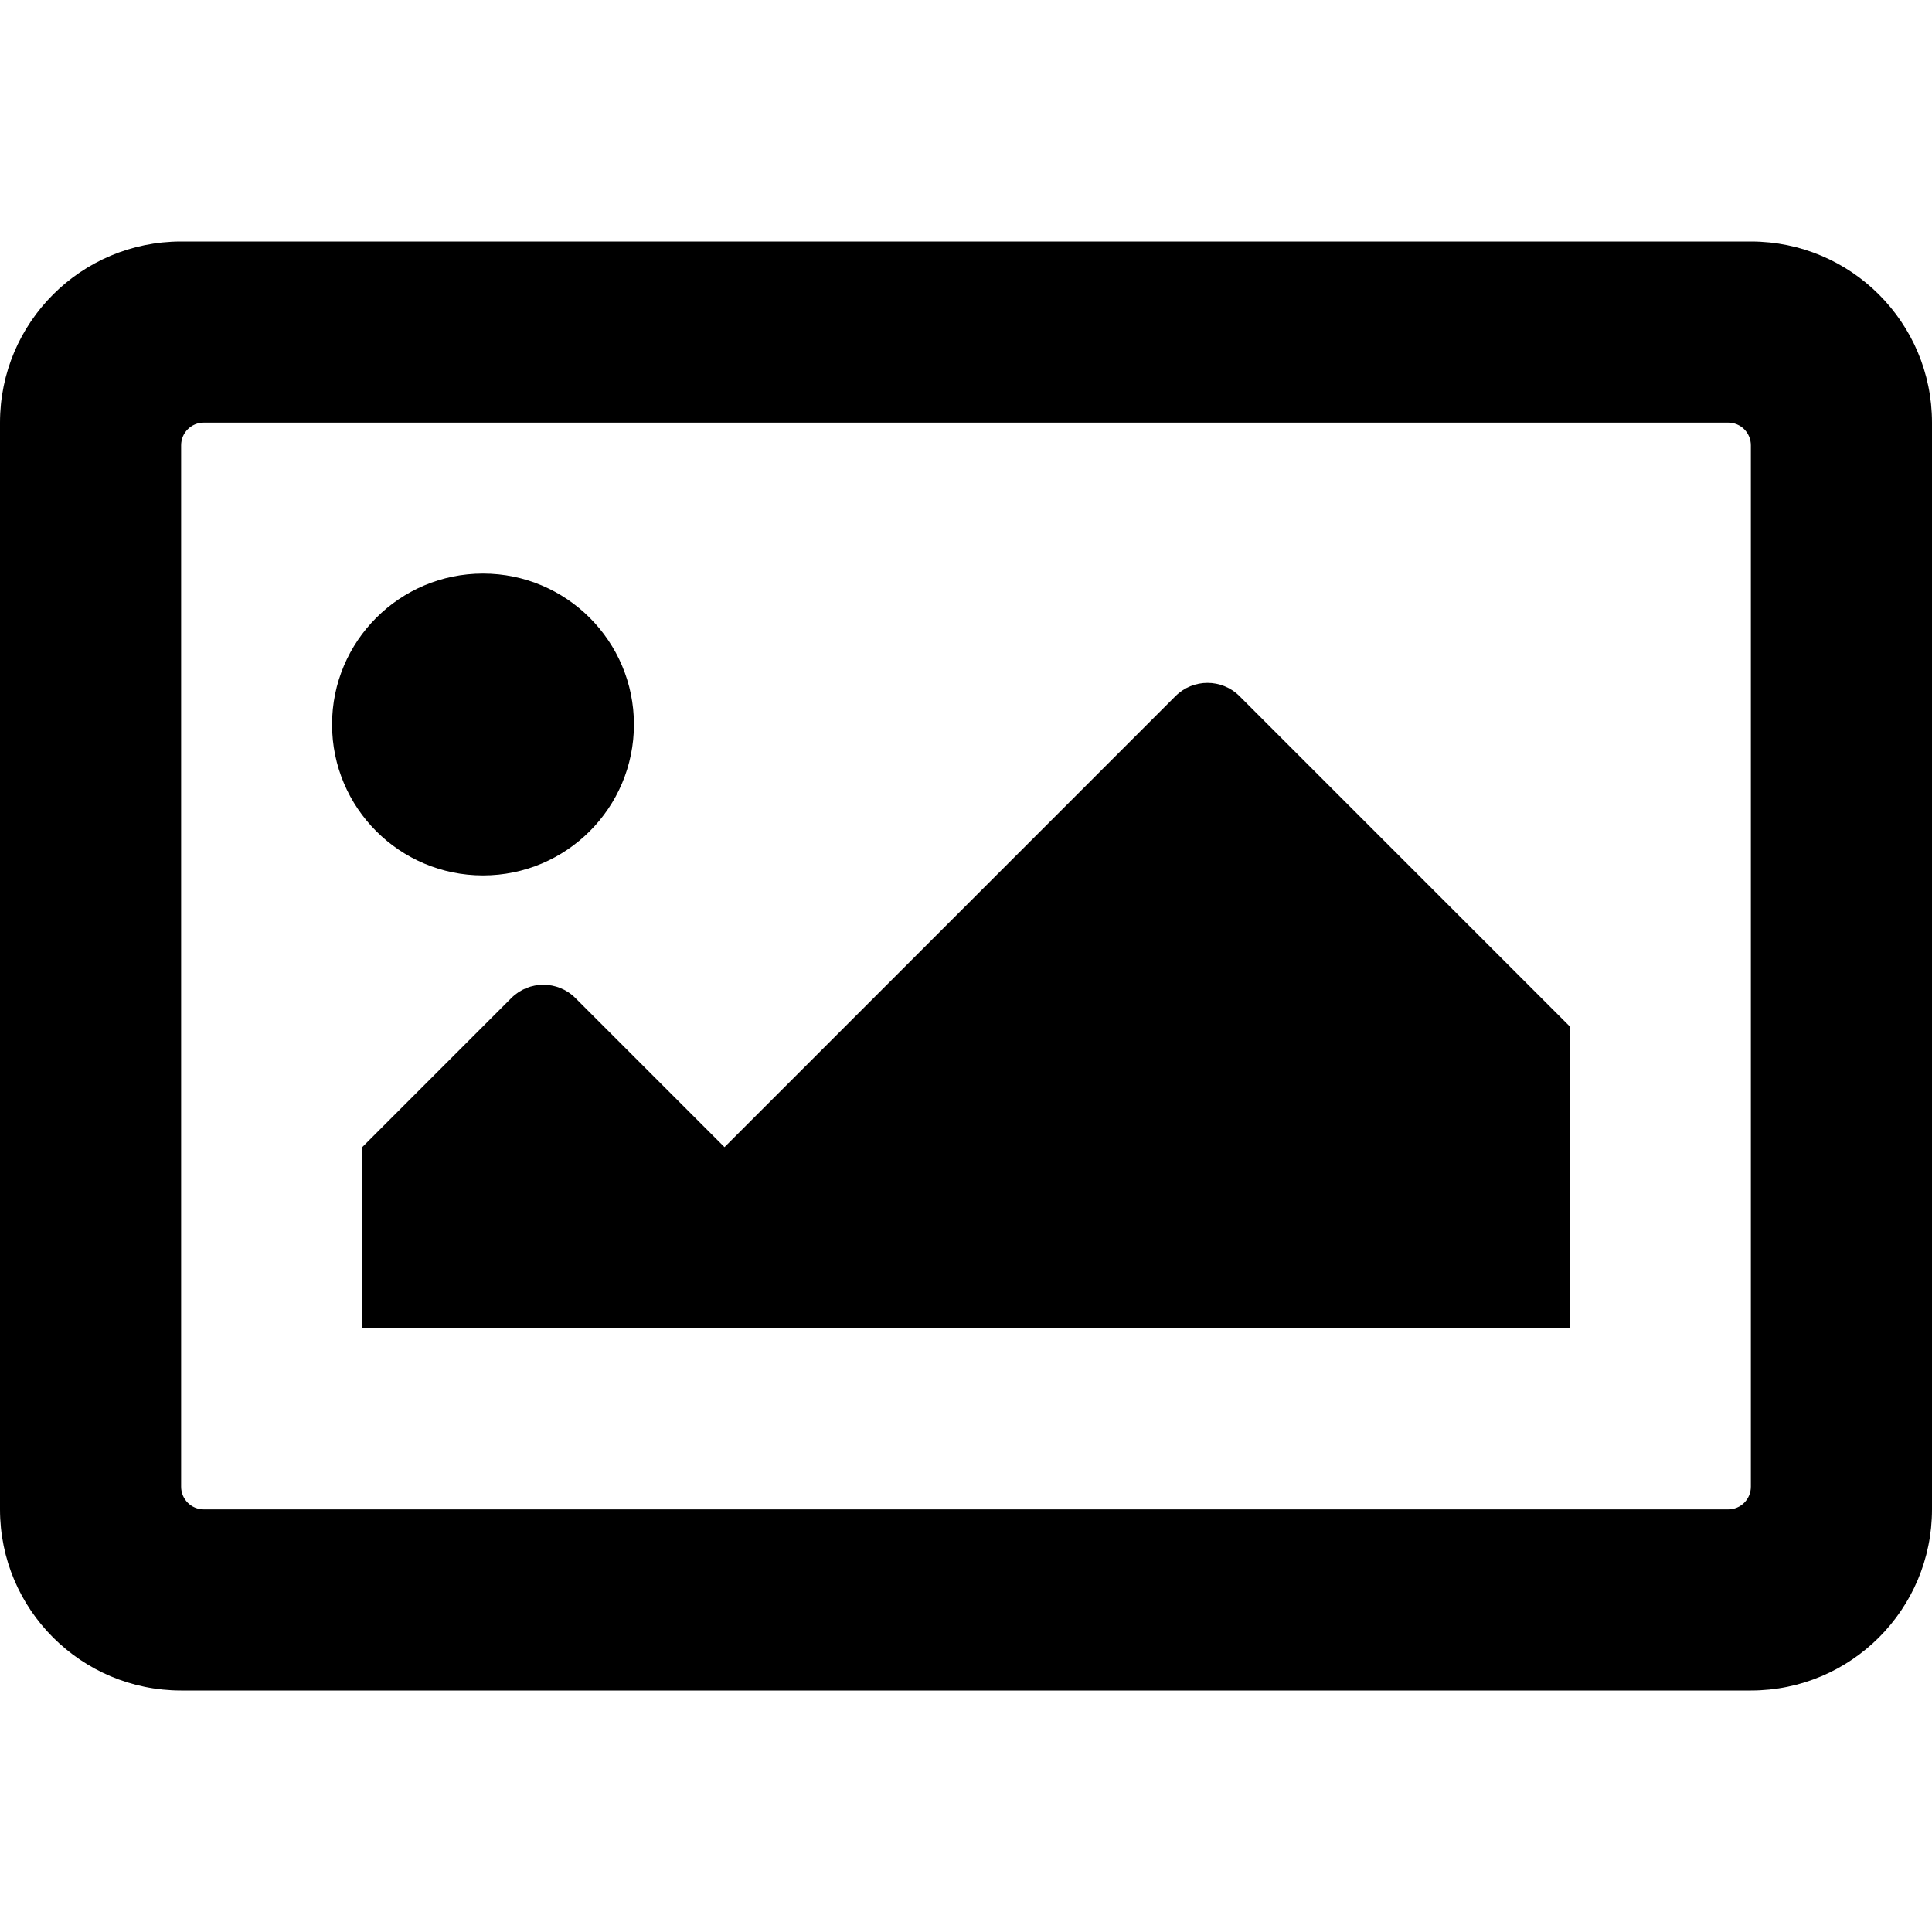
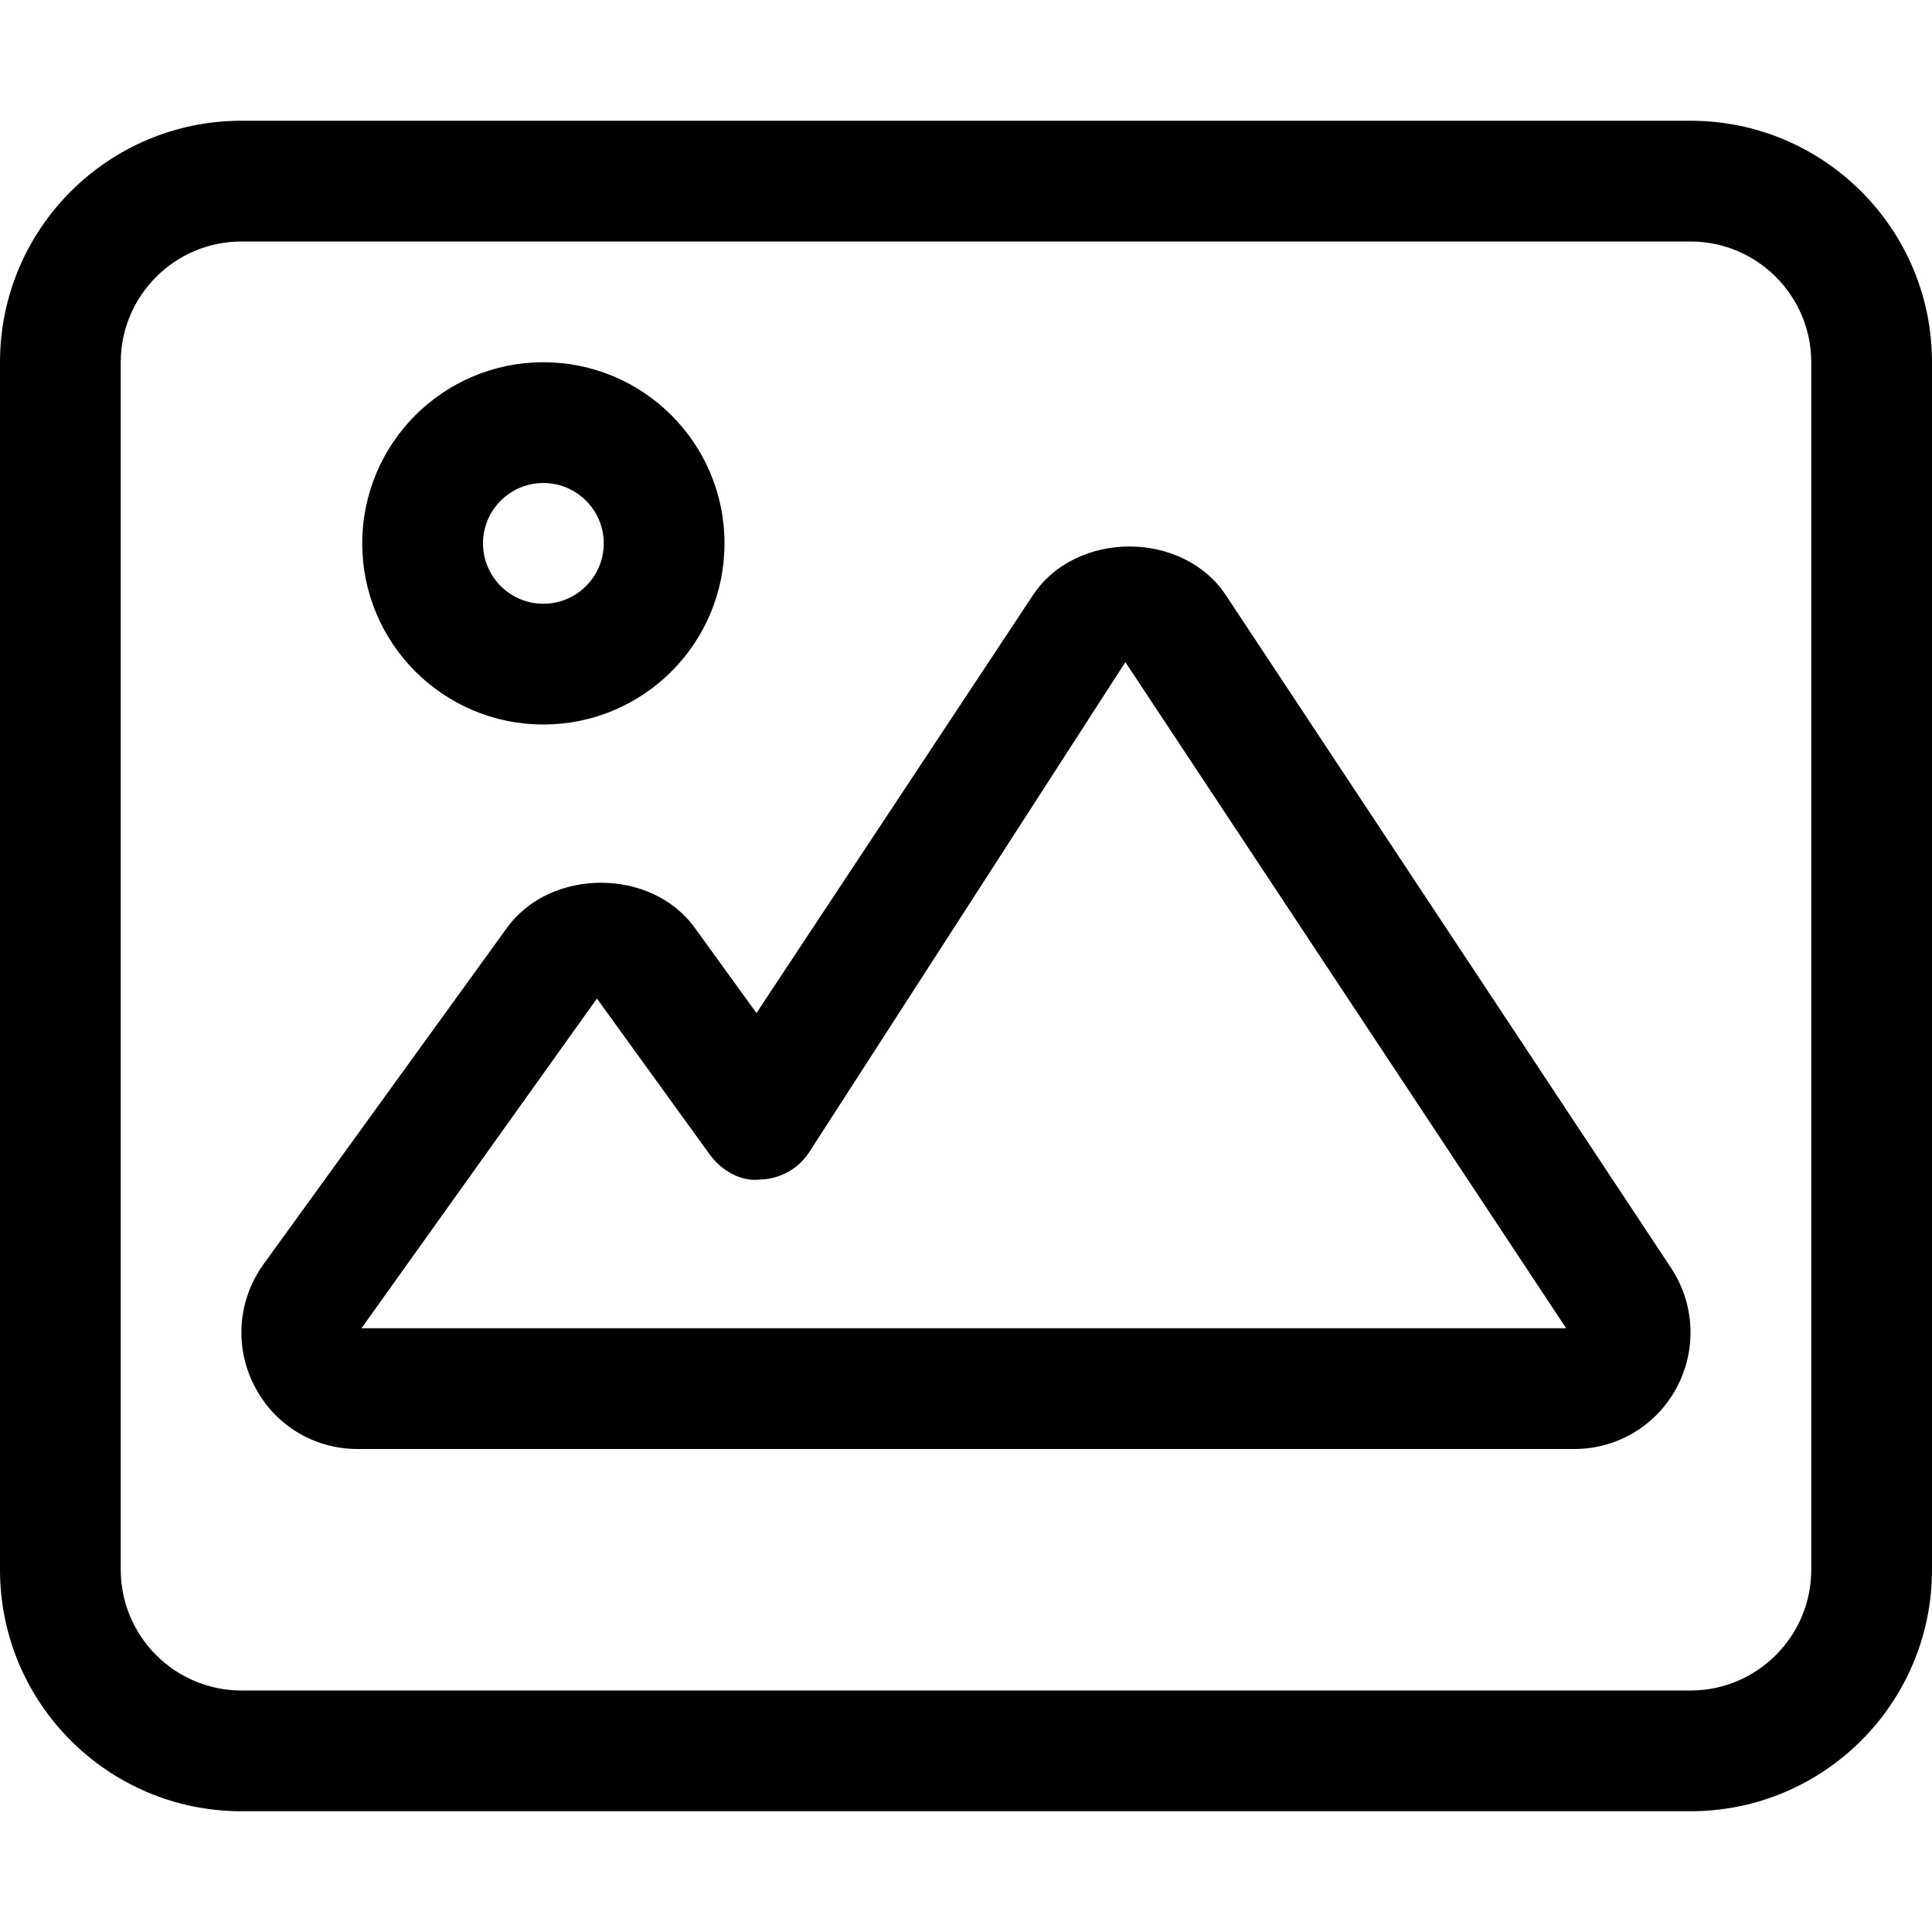
<svg xmlns="http://www.w3.org/2000/svg" viewBox="0 0 512 512">
-   <path d="M464 64H48C21.49 64 0 85.49 0 112v288c0 26.51 21.49 48 48 48h416c26.51 0 48-21.49 48-48V112c0-26.51-21.49-48-48-48zm-6 336H54a6 6 0 0 1-6-6V118a6 6 0 0 1 6-6h404a6 6 0 0 1 6 6v276a6 6 0 0 1-6 6zM128 152c-22.091 0-40 17.909-40 40s17.909 40 40 40 40-17.909 40-40-17.909-40-40-40zM96 352h320v-80l-87.515-87.515c-4.686-4.686-12.284-4.686-16.971 0L192 304l-39.515-39.515c-4.686-4.686-12.284-4.686-16.971 0L96 304v48z" />
+   <path d="M324.938 157.844C313.562 140.469 285.047 140.531 273.703 157.781L200.469 268.469L184.141 245.906C172.688 229.969 145.906 229.938 134.359 245.875L69.844 335.031C63.047 344.438 62.094 356.75 67.297 367.031C72.531 377.5 83.047 384 94.75 384H417.25C428.656 384 439.047 377.719 444.391 367.625C449.703 357.625 449.125 345.531 442.875 336.062L324.938 157.844ZM95.797 352L158.187 264.625L188.094 305.969C191.172 310.219 196.406 313.219 201.391 312.594C206.641 312.469 211.516 309.812 214.406 305.406L298.234 175.469L415.047 352H95.797ZM448 32H64C28.654 32 0 60.654 0 96V416C0 451.346 28.654 480 64 480H448C483.346 480 512 451.346 512 416V96C512 60.654 483.346 32 448 32ZM480 416C480 433.645 465.645 448 448 448H64C46.355 448 32 433.645 32 416V96C32 78.355 46.355 64 64 64H448C465.645 64 480 78.355 480 96V416ZM144 192C170.51 192 192 170.51 192 144S170.51 96 144 96S96 117.49 96 144S117.49 192 144 192ZM144 128C152.822 128 160 135.178 160 144S152.822 160 144 160S128 152.822 128 144S135.178 128 144 128Z" />
</svg>
